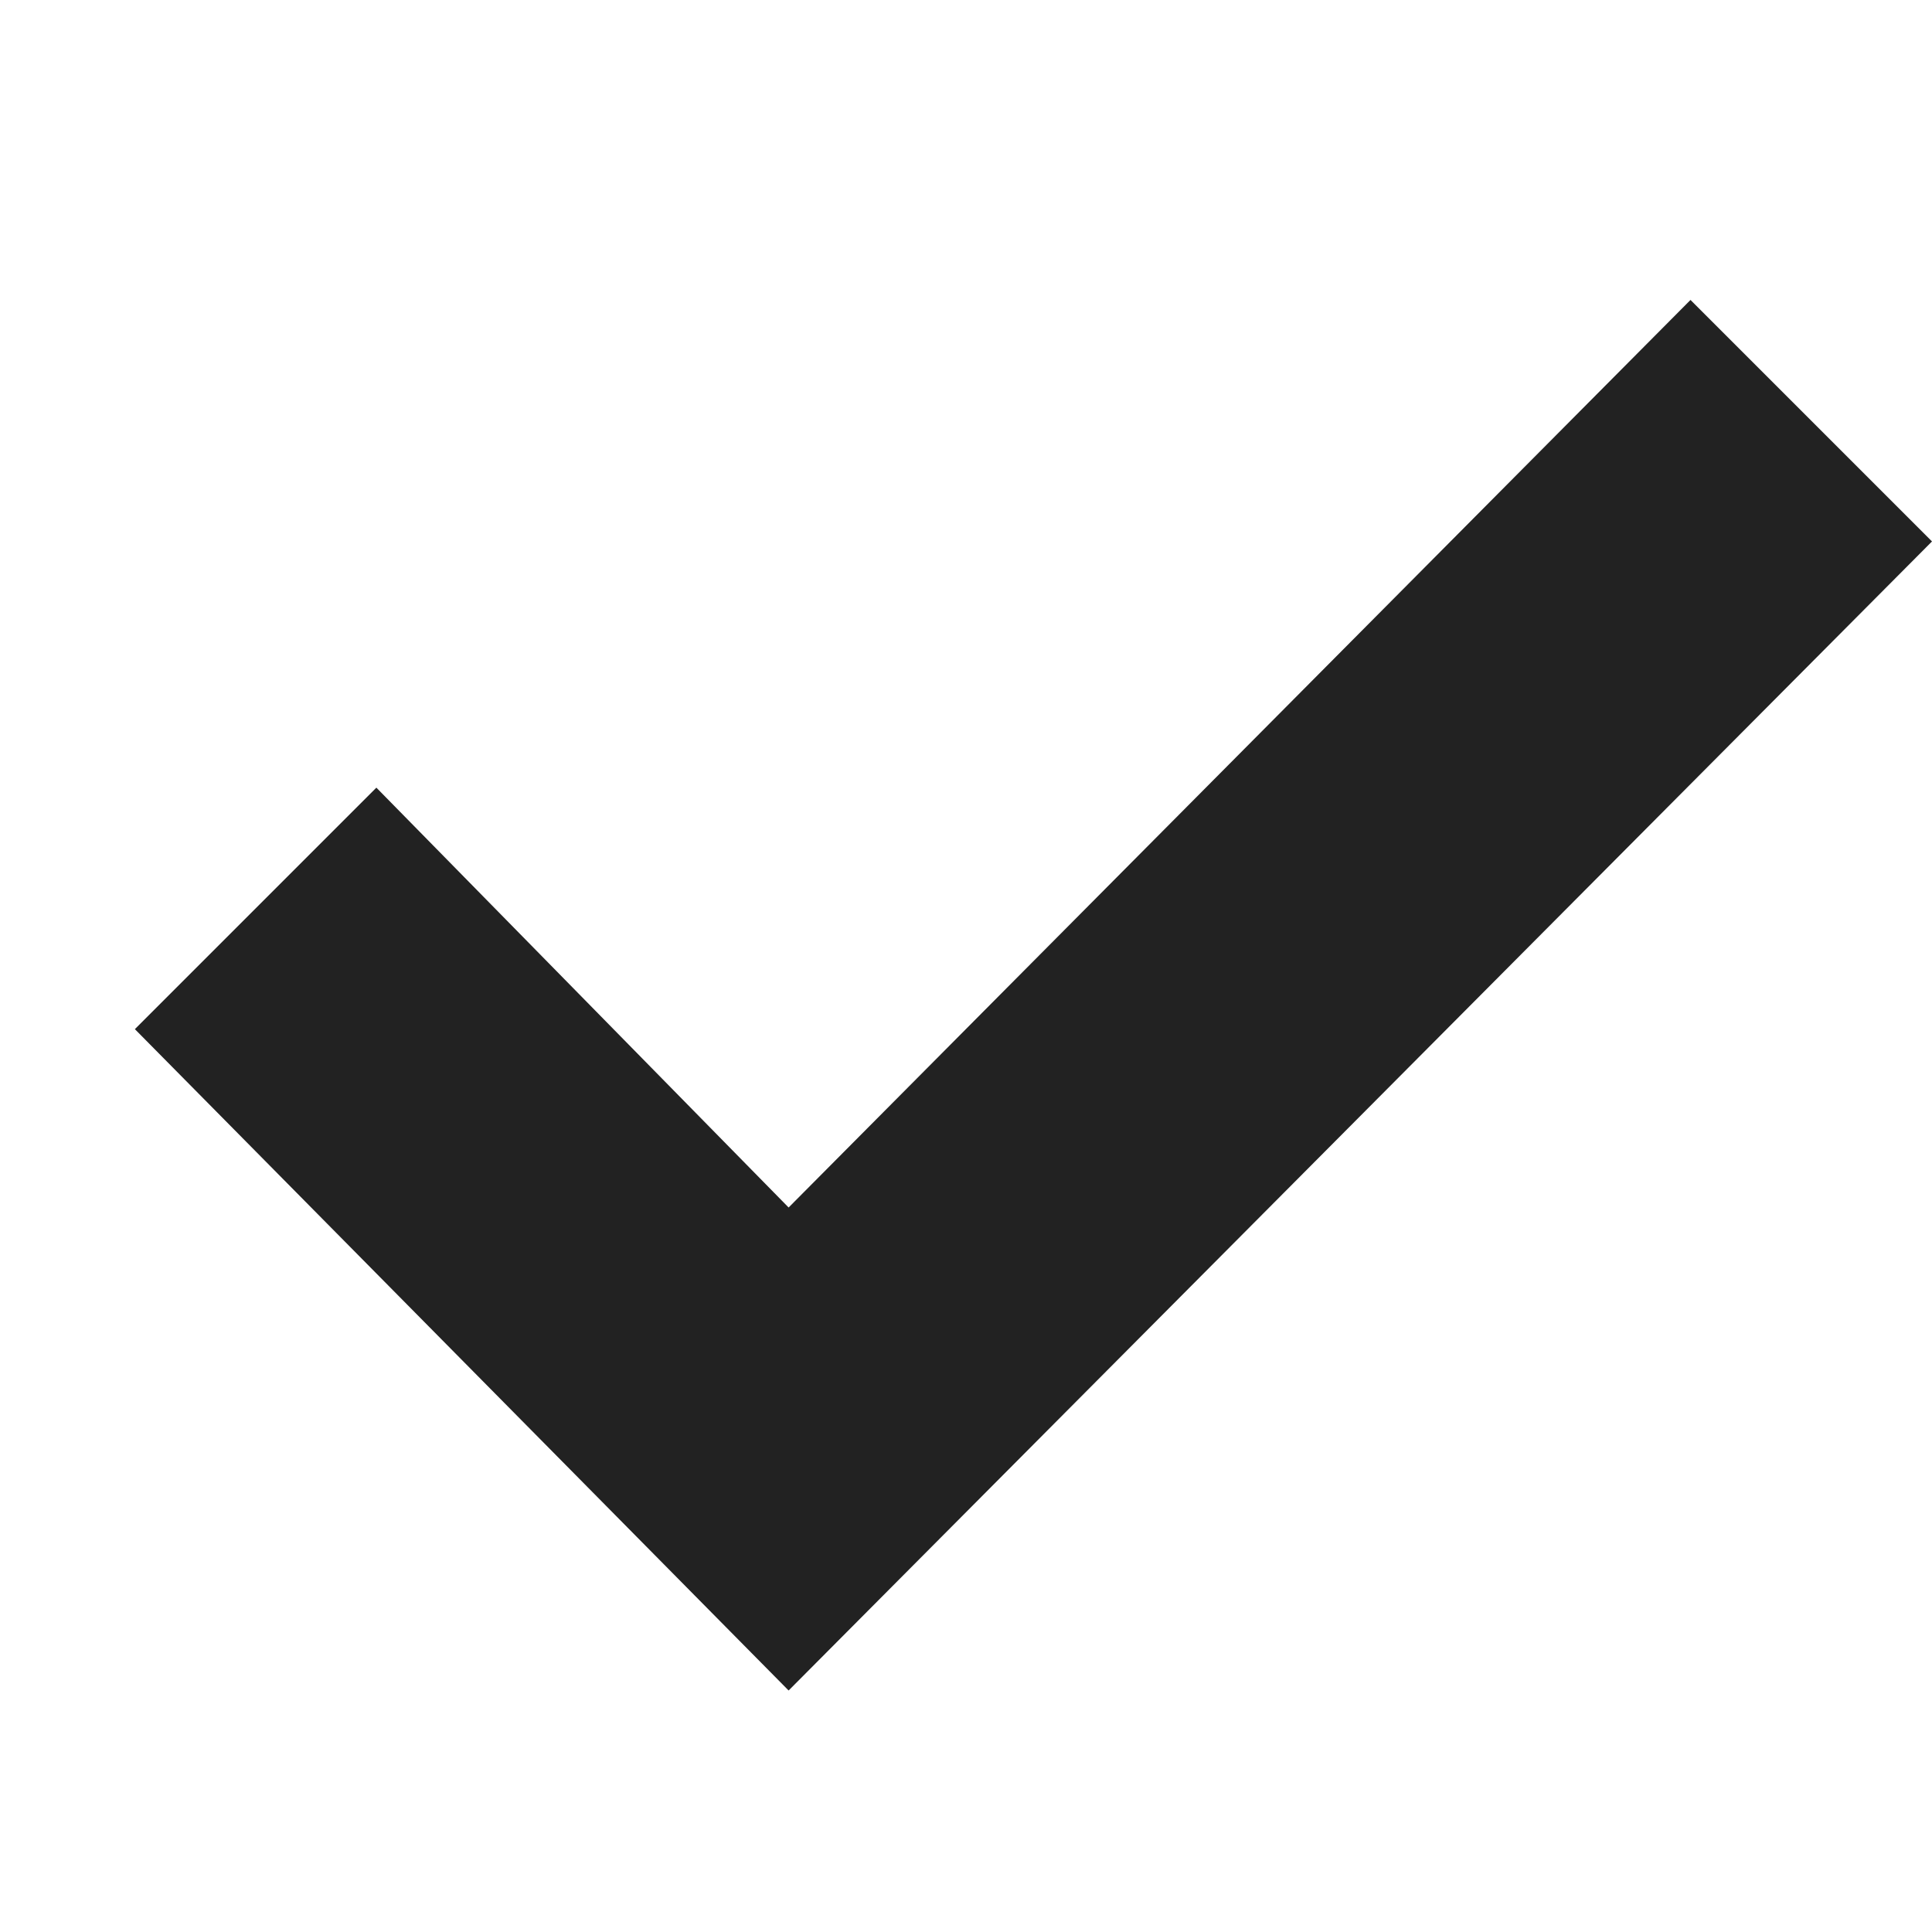
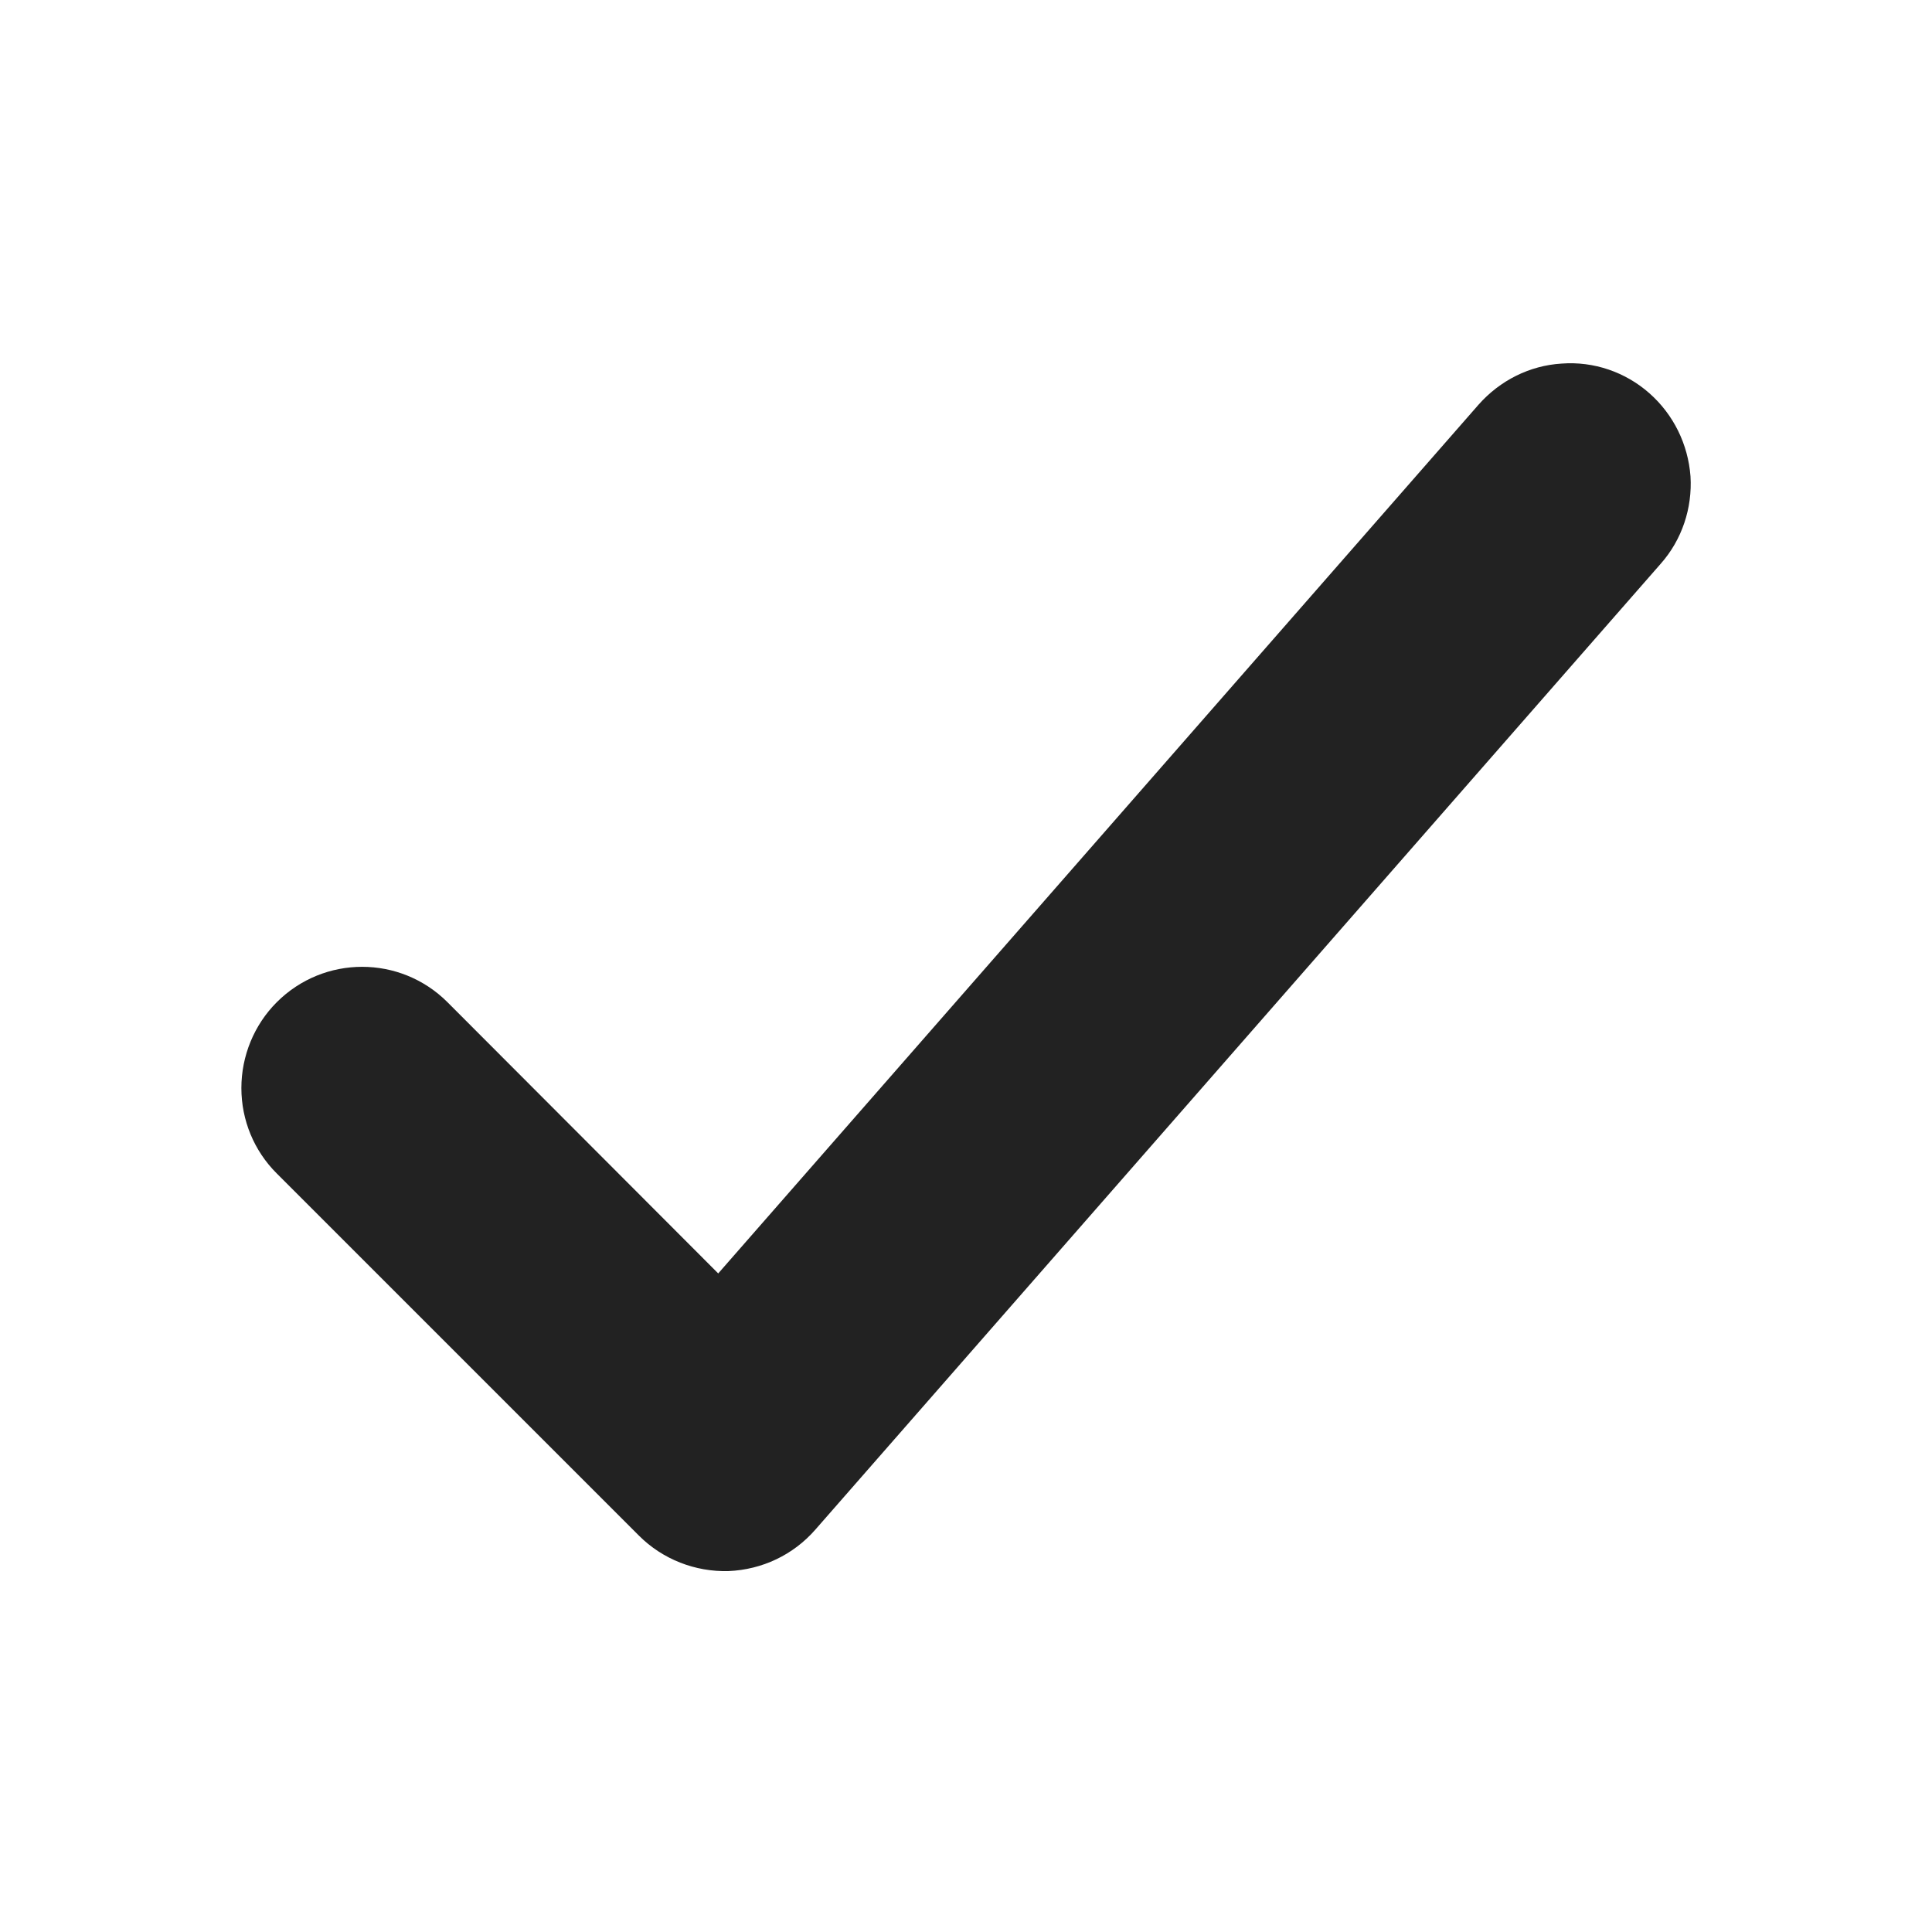
<svg xmlns="http://www.w3.org/2000/svg" height="16px" viewBox="0 0 16 16" width="16px">
-   <filter id="a" height="100%" width="100%" x="0%" y="0%">
-     <feColorMatrix color-interpolation-filters="sRGB" values="0 0 0 0 1 0 0 0 0 1 0 0 0 0 1 0 0 0 1 0" />
-   </filter>
-   <mask id="b">
-     <g filter="url(#a)">
-       <path d="m -1.6 -1.6 h 19.2 v 19.2 h -19.2 z" fill-opacity="0.5" />
-     </g>
-   </mask>
-   <clipPath id="c">
-     <path d="m 0 0 h 1600 v 1200 h -1600 z" />
-   </clipPath>
-   <mask id="d">
-     <g filter="url(#a)">
-       <path d="m -1.6 -1.6 h 19.2 v 19.2 h -19.2 z" fill-opacity="0.7" />
-     </g>
-   </mask>
-   <clipPath id="e">
-     <path d="m 0 0 h 1600 v 1200 h -1600 z" />
-   </clipPath>
-   <mask id="f">
-     <g filter="url(#a)">
-       <path d="m -1.6 -1.6 h 19.2 v 19.2 h -19.2 z" fill-opacity="0.35" />
-     </g>
-   </mask>
-   <clipPath id="g">
-     <path d="m 0 0 h 1600 v 1200 h -1600 z" />
-   </clipPath>
-   <path d="m 15 3.484 l -1 -1 l -7.469 7.516 l -3.414 -3.477 l -2 2 l 5.414 5.477 l 9.469 -9.516 z m 0 0" fill="#222222" />
-   <g mask="url(#b)">
-     <g clip-path="url(#c)" transform="matrix(1 0 0 1 -740 -864)">
-       <path d="m 550 182 c -0.352 0.004 -0.695 0.102 -1 0.281 v 3.438 c 0.305 0.18 0.648 0.277 1 0.281 c 1.105 0 2 -0.895 2 -2 s -0.895 -2 -2 -2 z m 0 5 c -0.34 0 -0.68 0.059 -1 0.176 v 6.824 h 4 v -4 c 0 -1.656 -1.344 -3 -3 -3 z m 0 0" />
-     </g>
-   </g>
-   <g mask="url(#d)">
-     <g clip-path="url(#e)" transform="matrix(1 0 0 1 -740 -864)">
-       <path d="m 569 182 v 4 c 1.105 0 2 -0.895 2 -2 s -0.895 -2 -2 -2 z m 0 5 v 7 h 3 v -4 c 0 -1.656 -1.344 -3 -3 -3 z m 0 0" />
-     </g>
-   </g>
-   <g mask="url(#f)">
-     <g clip-path="url(#g)" transform="matrix(1 0 0 1 -740 -864)">
-       <path d="m 573 182.27 v 3.449 c 0.613 -0.355 0.996 -1.008 1 -1.719 c 0 -0.715 -0.383 -1.375 -1 -1.73 z m 0 4.906 v 6.824 h 2 v -4 c 0 -1.27 -0.801 -2.402 -2 -2.824 z m 0 0" />
-     </g>
-   </g>
+   <path d="m 13.754 4.668 c 0.176 -0.199 0.262 -0.461 0.246 -0.723 c -0.02 -0.266 -0.141 -0.512 -0.34 -0.688 c -0.199 -0.176 -0.461 -0.266 -0.727 -0.246 c -0.266 0.016 -0.512 0.141 -0.688 0.34 l -6.297 7.195 l -2.242 -2.246 c -0.391 -0.391 -1.023 -0.391 -1.414 0 c -0.188 0.188 -0.293 0.445 -0.293 0.711 s 0.105 0.52 0.293 0.707 l 3 3 c 0.195 0.195 0.465 0.301 0.742 0.293 c 0.277 -0.012 0.535 -0.133 0.719 -0.344 z m 0 0" fill="#222222" />
</svg>
